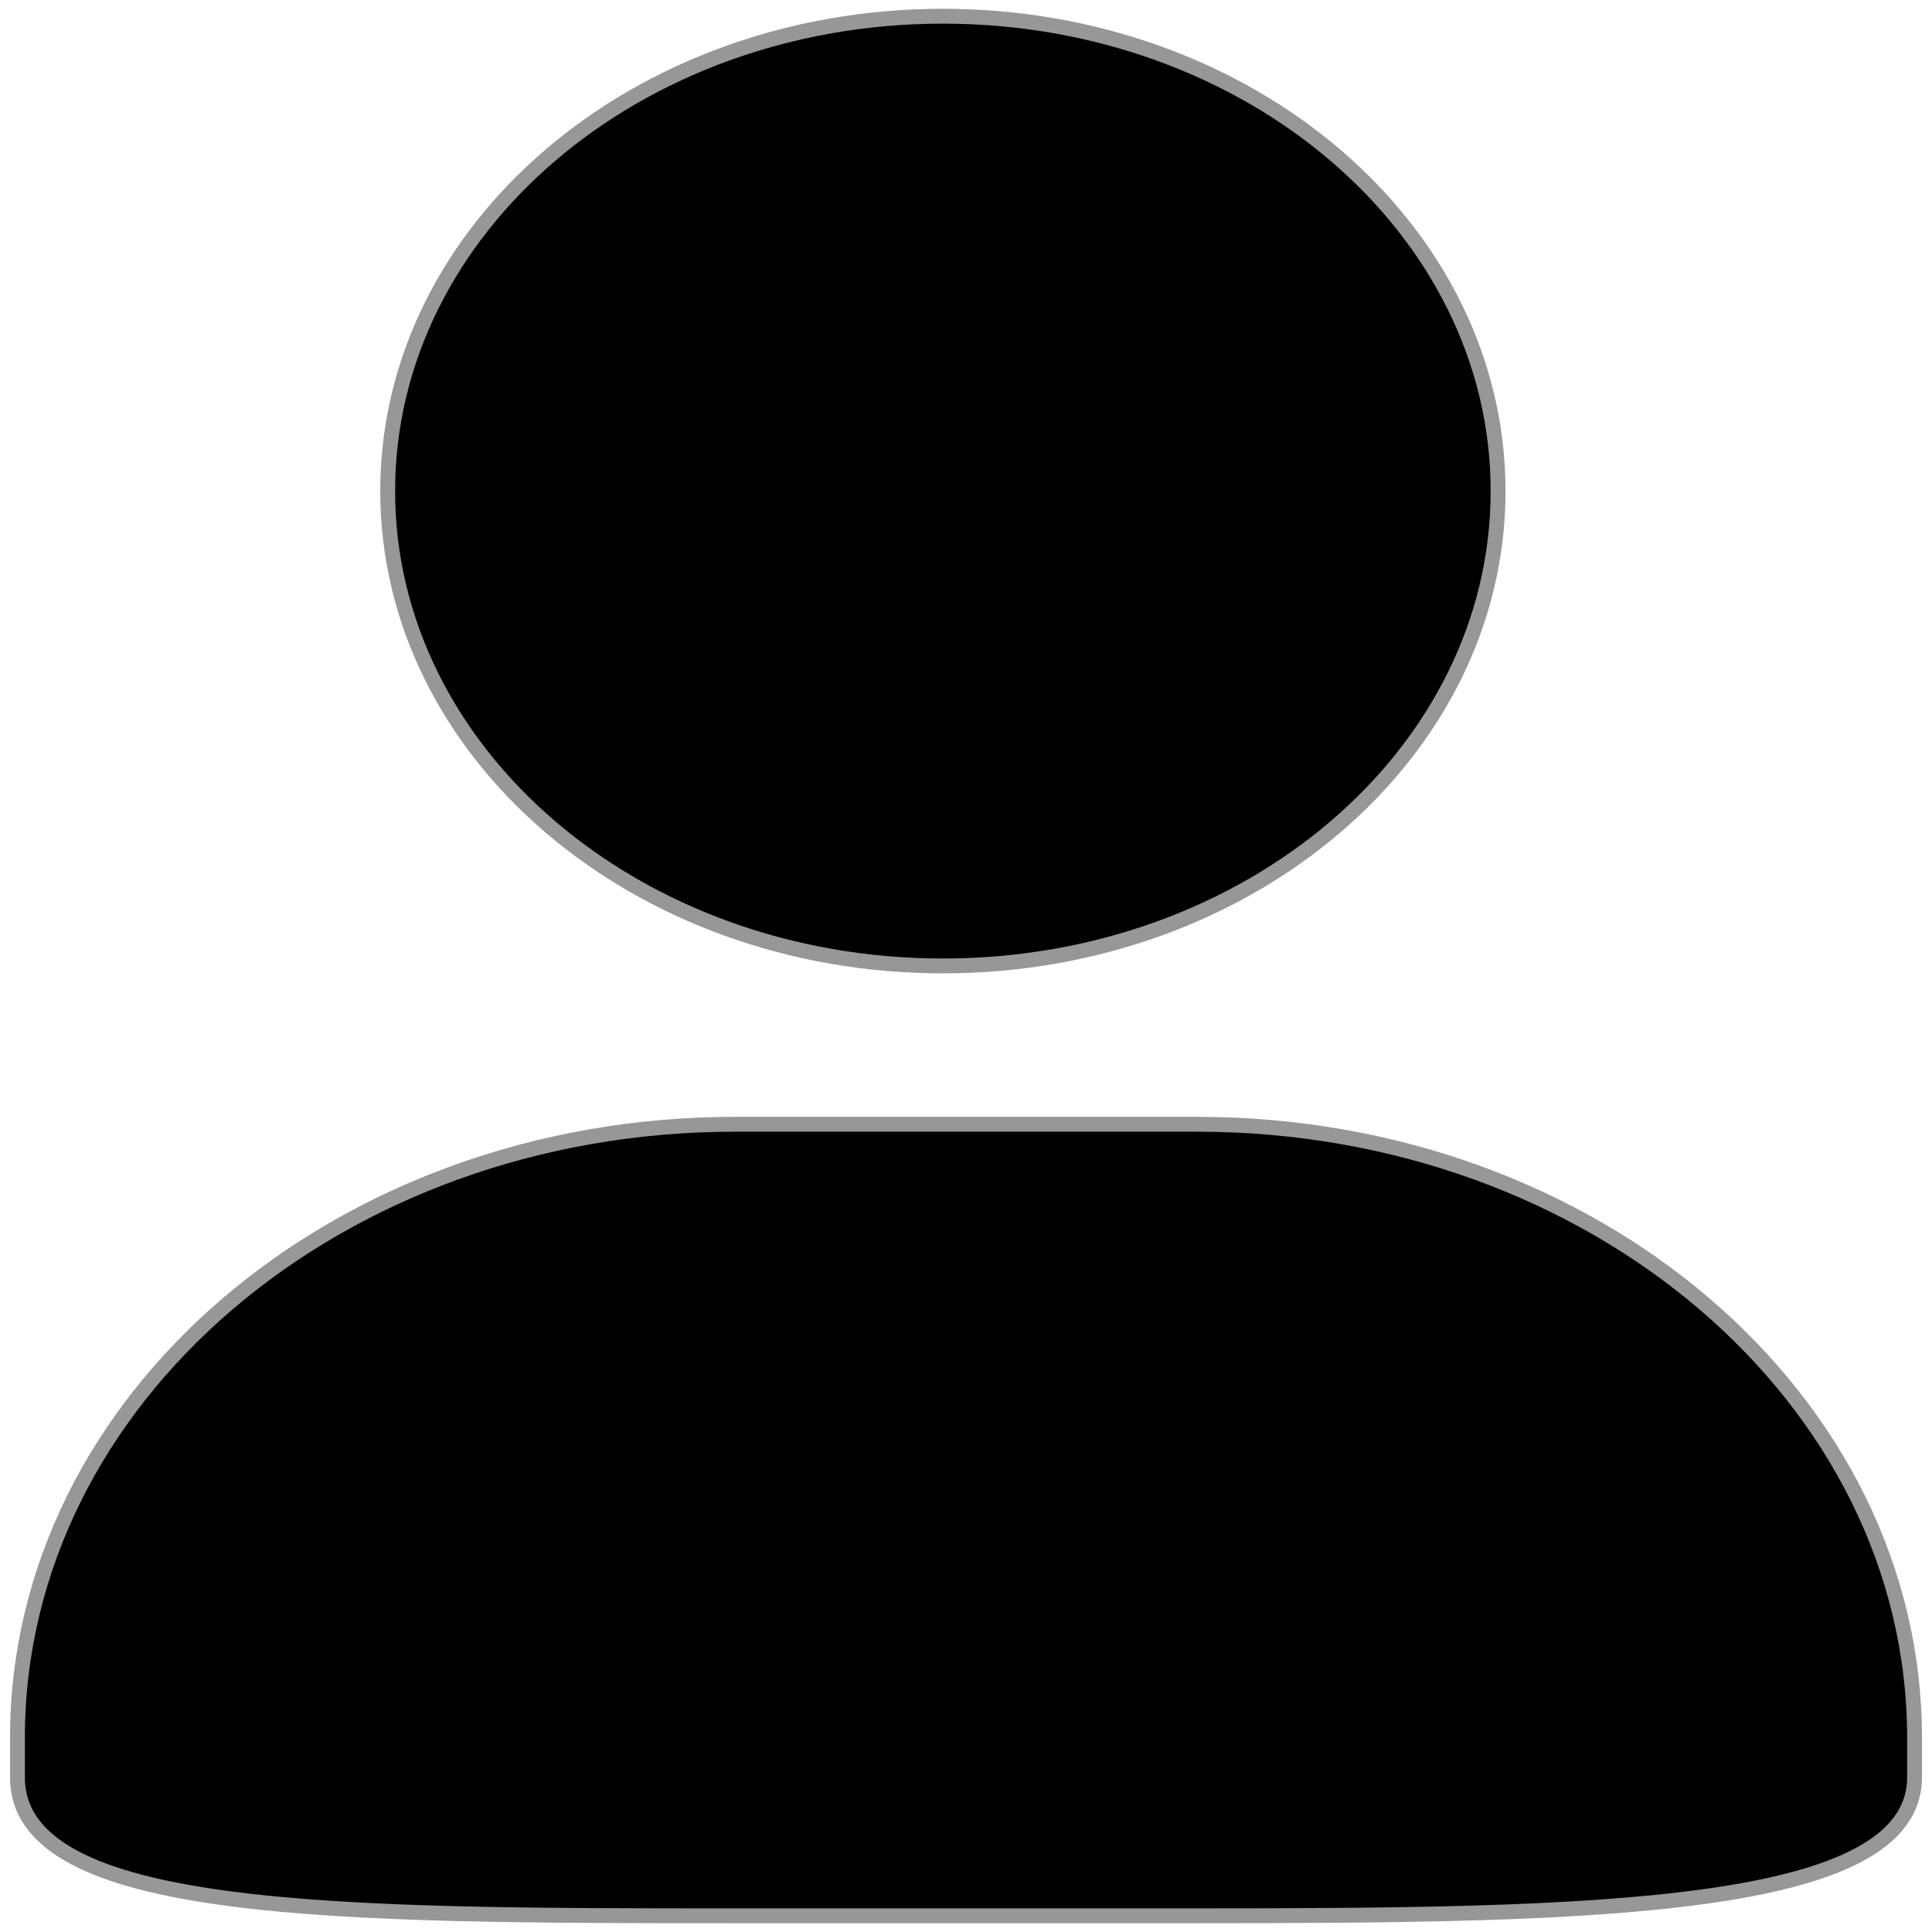
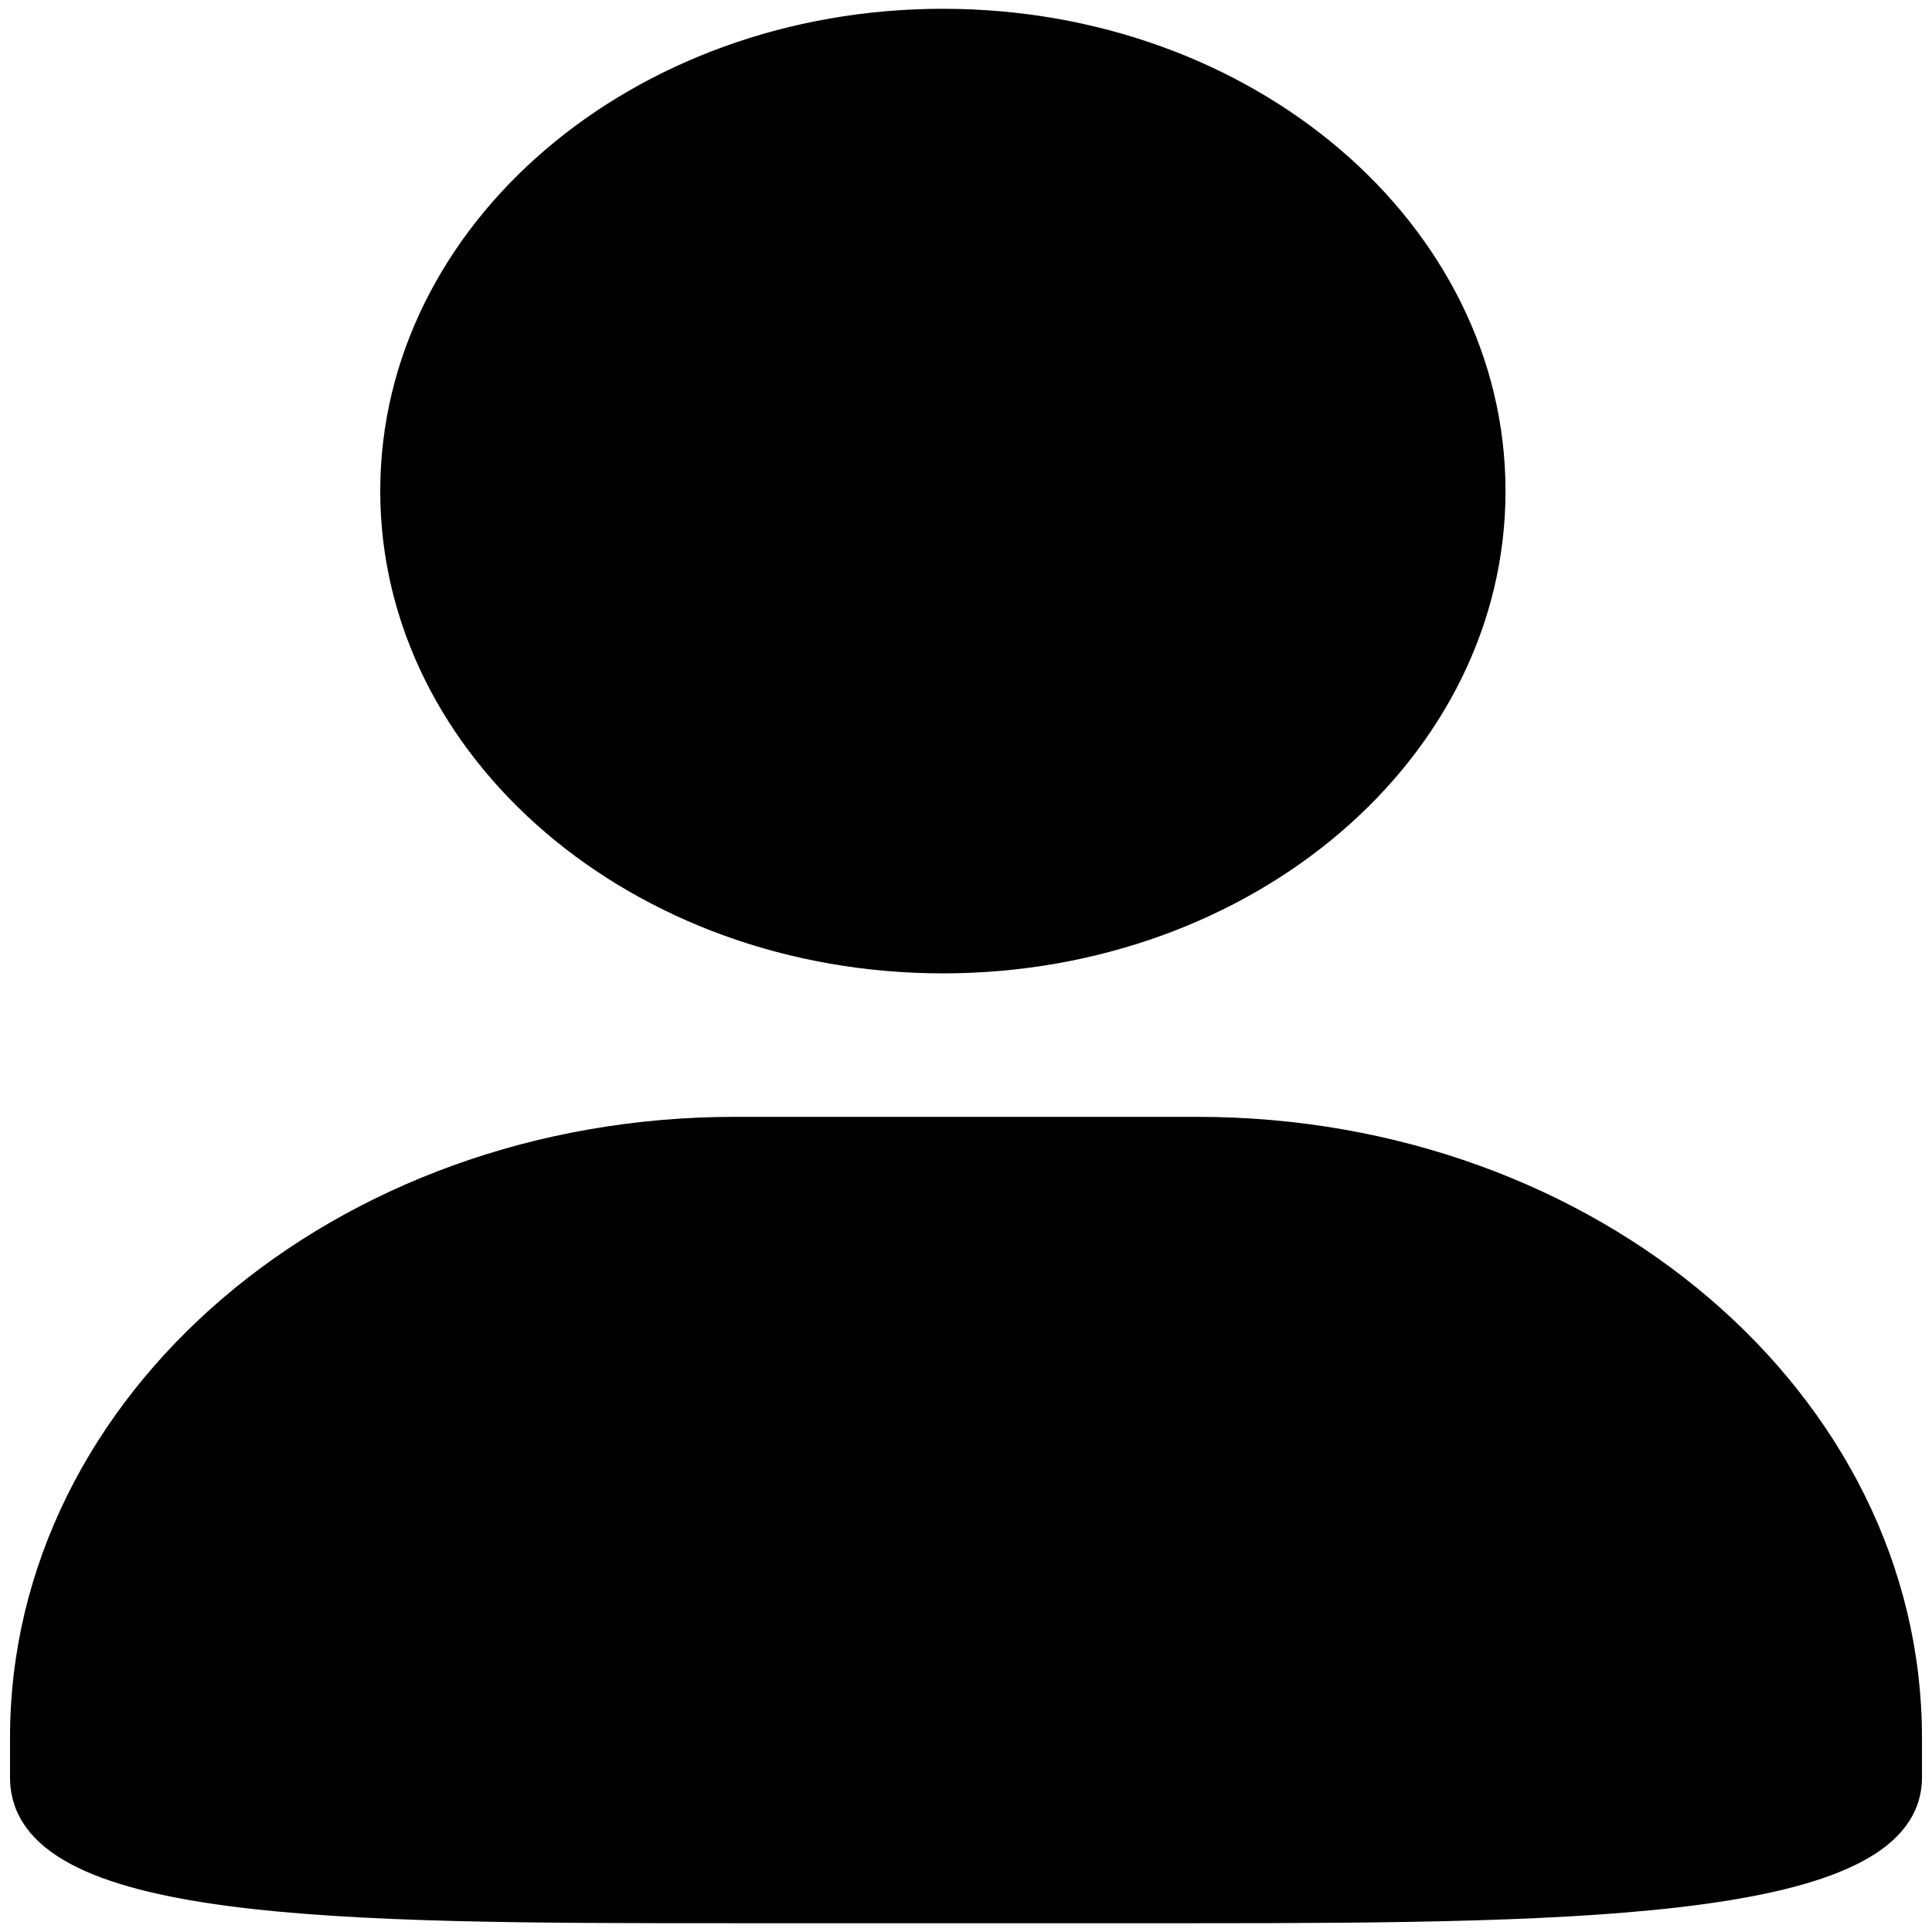
<svg xmlns="http://www.w3.org/2000/svg" width="130" height="130">
-   <path d="M63.444 64.996c20.633 0 37.359-14.308 37.359-31.953 0-17.649-16.726-31.952-37.359-31.952-20.631 0-37.36 14.303-37.358 31.952 0 17.645 16.727 31.953 37.359 31.953zM80.57 75.65H49.434c-26.652 0-48.26 18.477-48.26 41.27v2.664c0 9.316 21.608 9.325 48.26 9.325H80.57c26.649 0 48.256-.344 48.256-9.325v-2.663c0-22.794-21.605-41.271-48.256-41.271z" stroke="#979797" />
+   <path d="M63.444 64.996c20.633 0 37.359-14.308 37.359-31.953 0-17.649-16.726-31.952-37.359-31.952-20.631 0-37.36 14.303-37.358 31.952 0 17.645 16.727 31.953 37.359 31.953zM80.57 75.65H49.434c-26.652 0-48.26 18.477-48.26 41.27v2.664c0 9.316 21.608 9.325 48.26 9.325H80.57c26.649 0 48.256-.344 48.256-9.325v-2.663c0-22.794-21.605-41.271-48.256-41.271z" stroke="currentColor" />
</svg>
